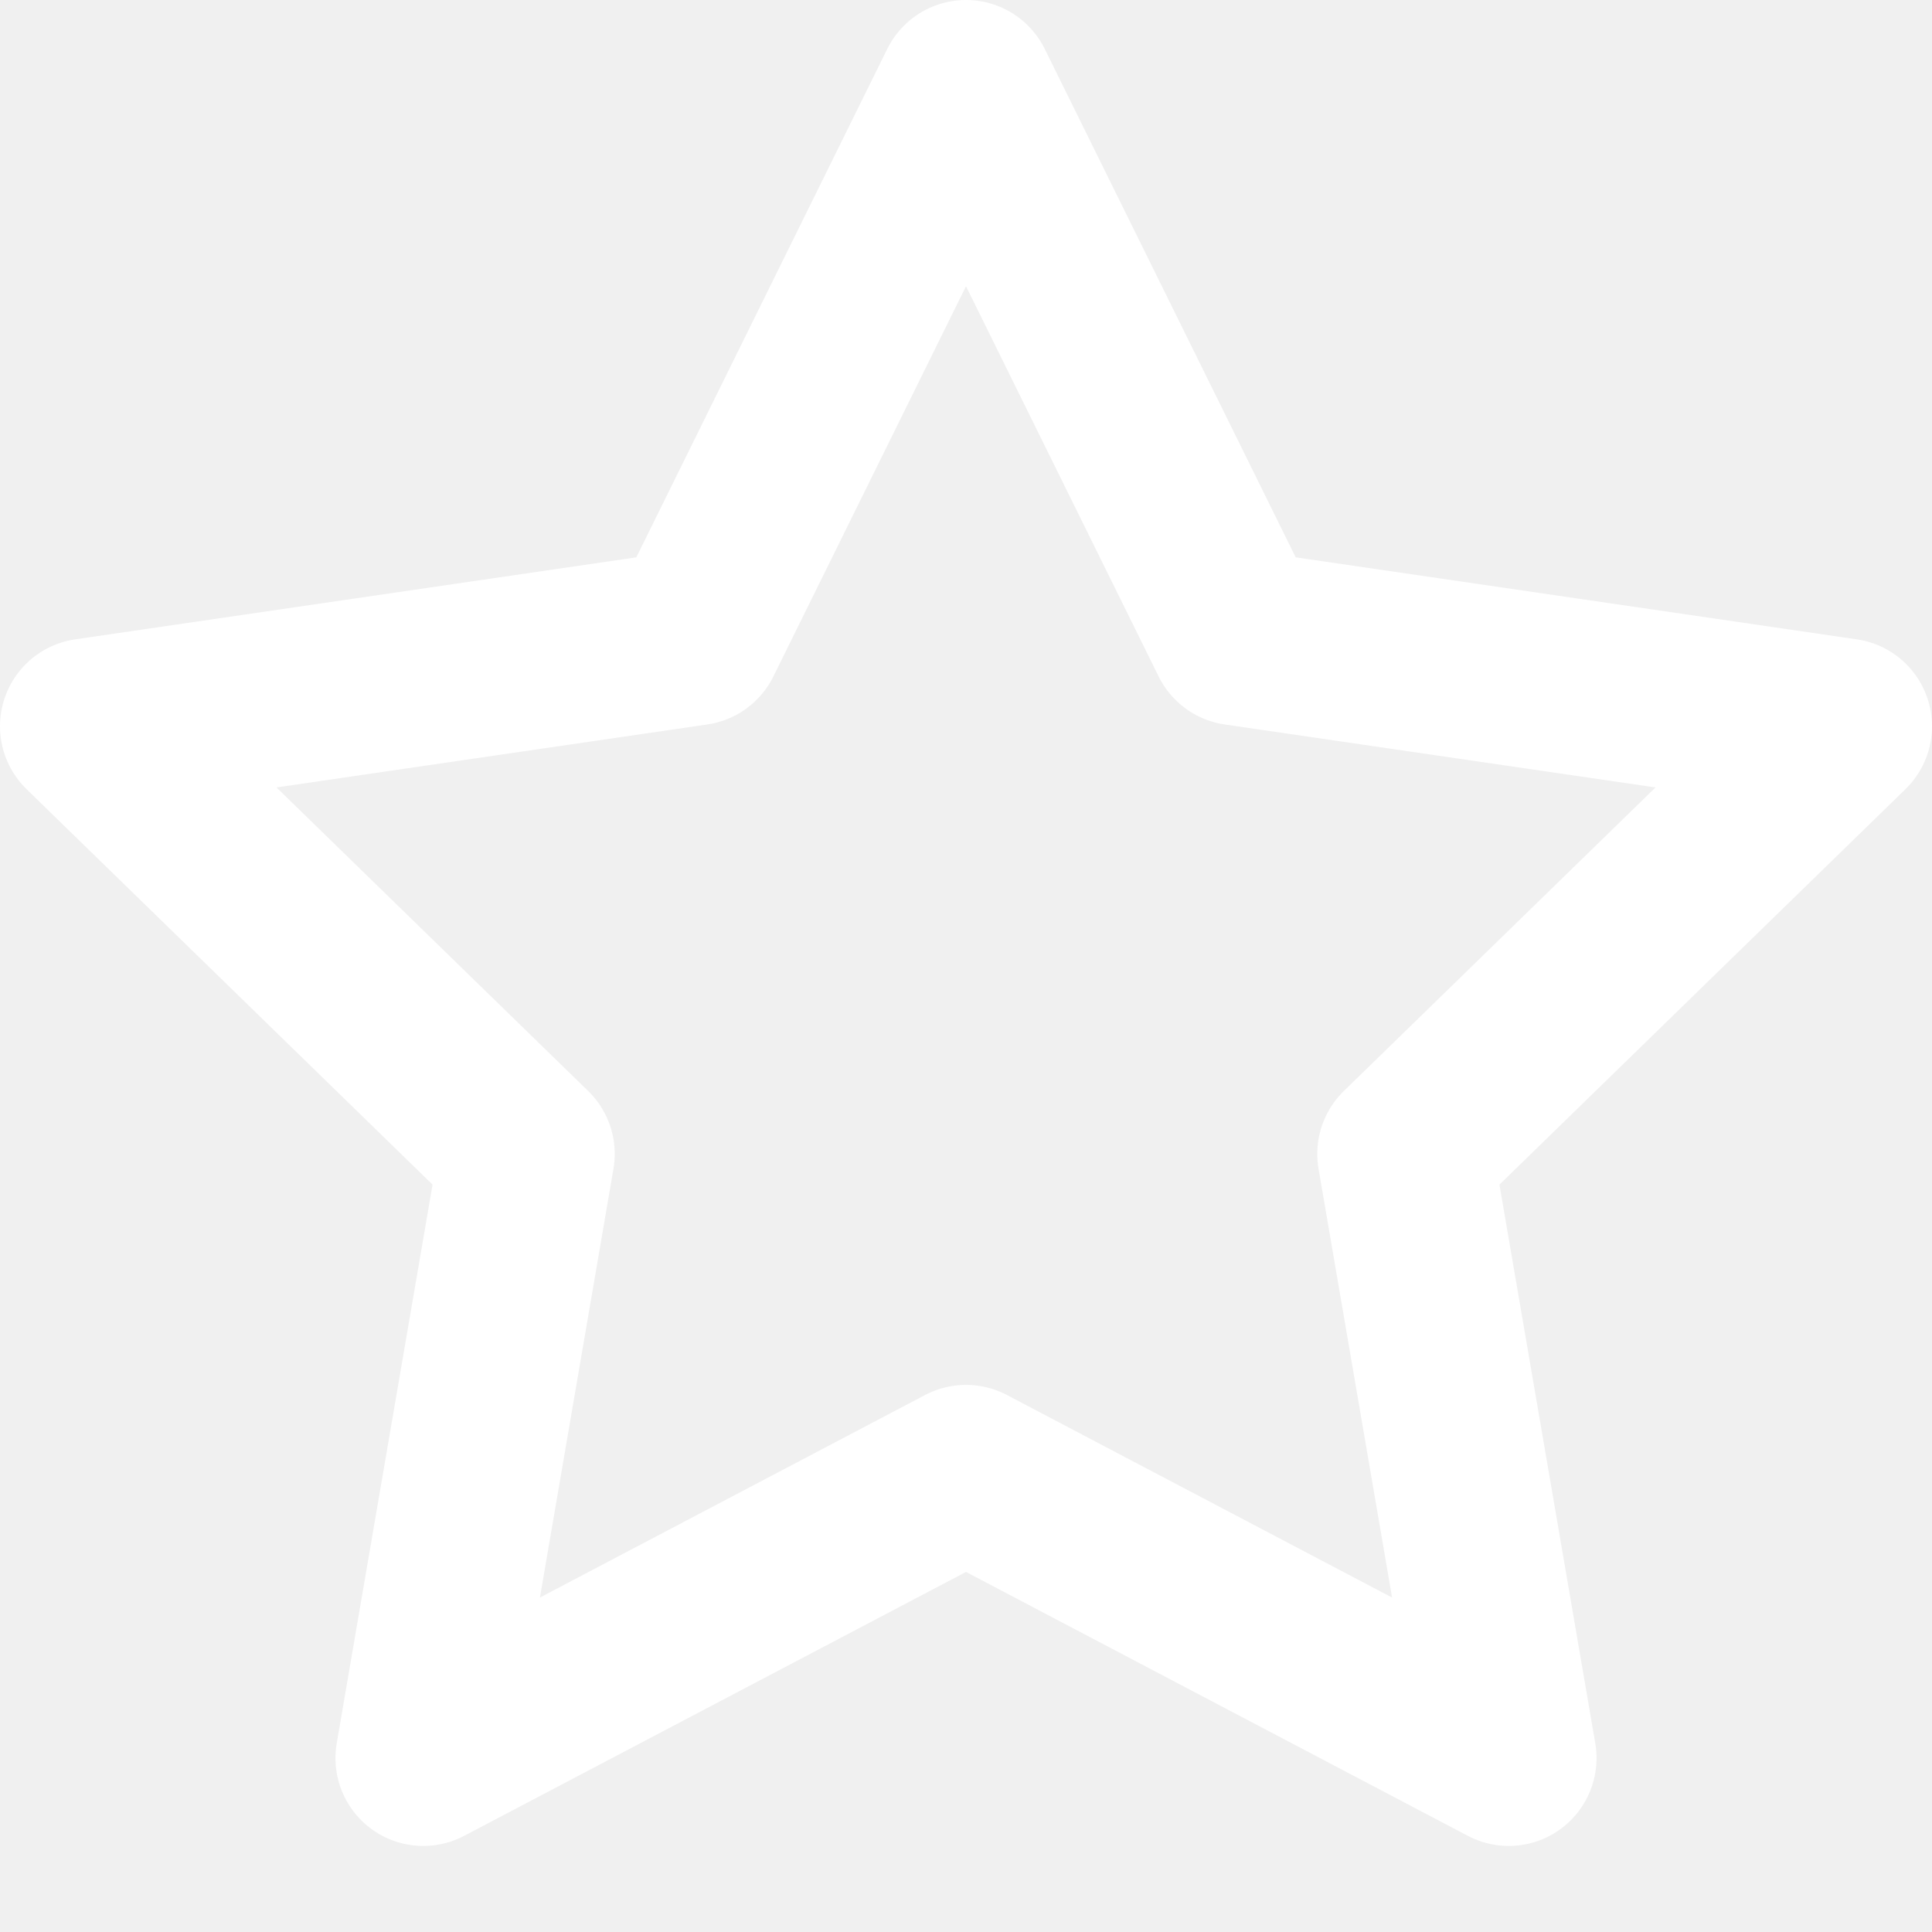
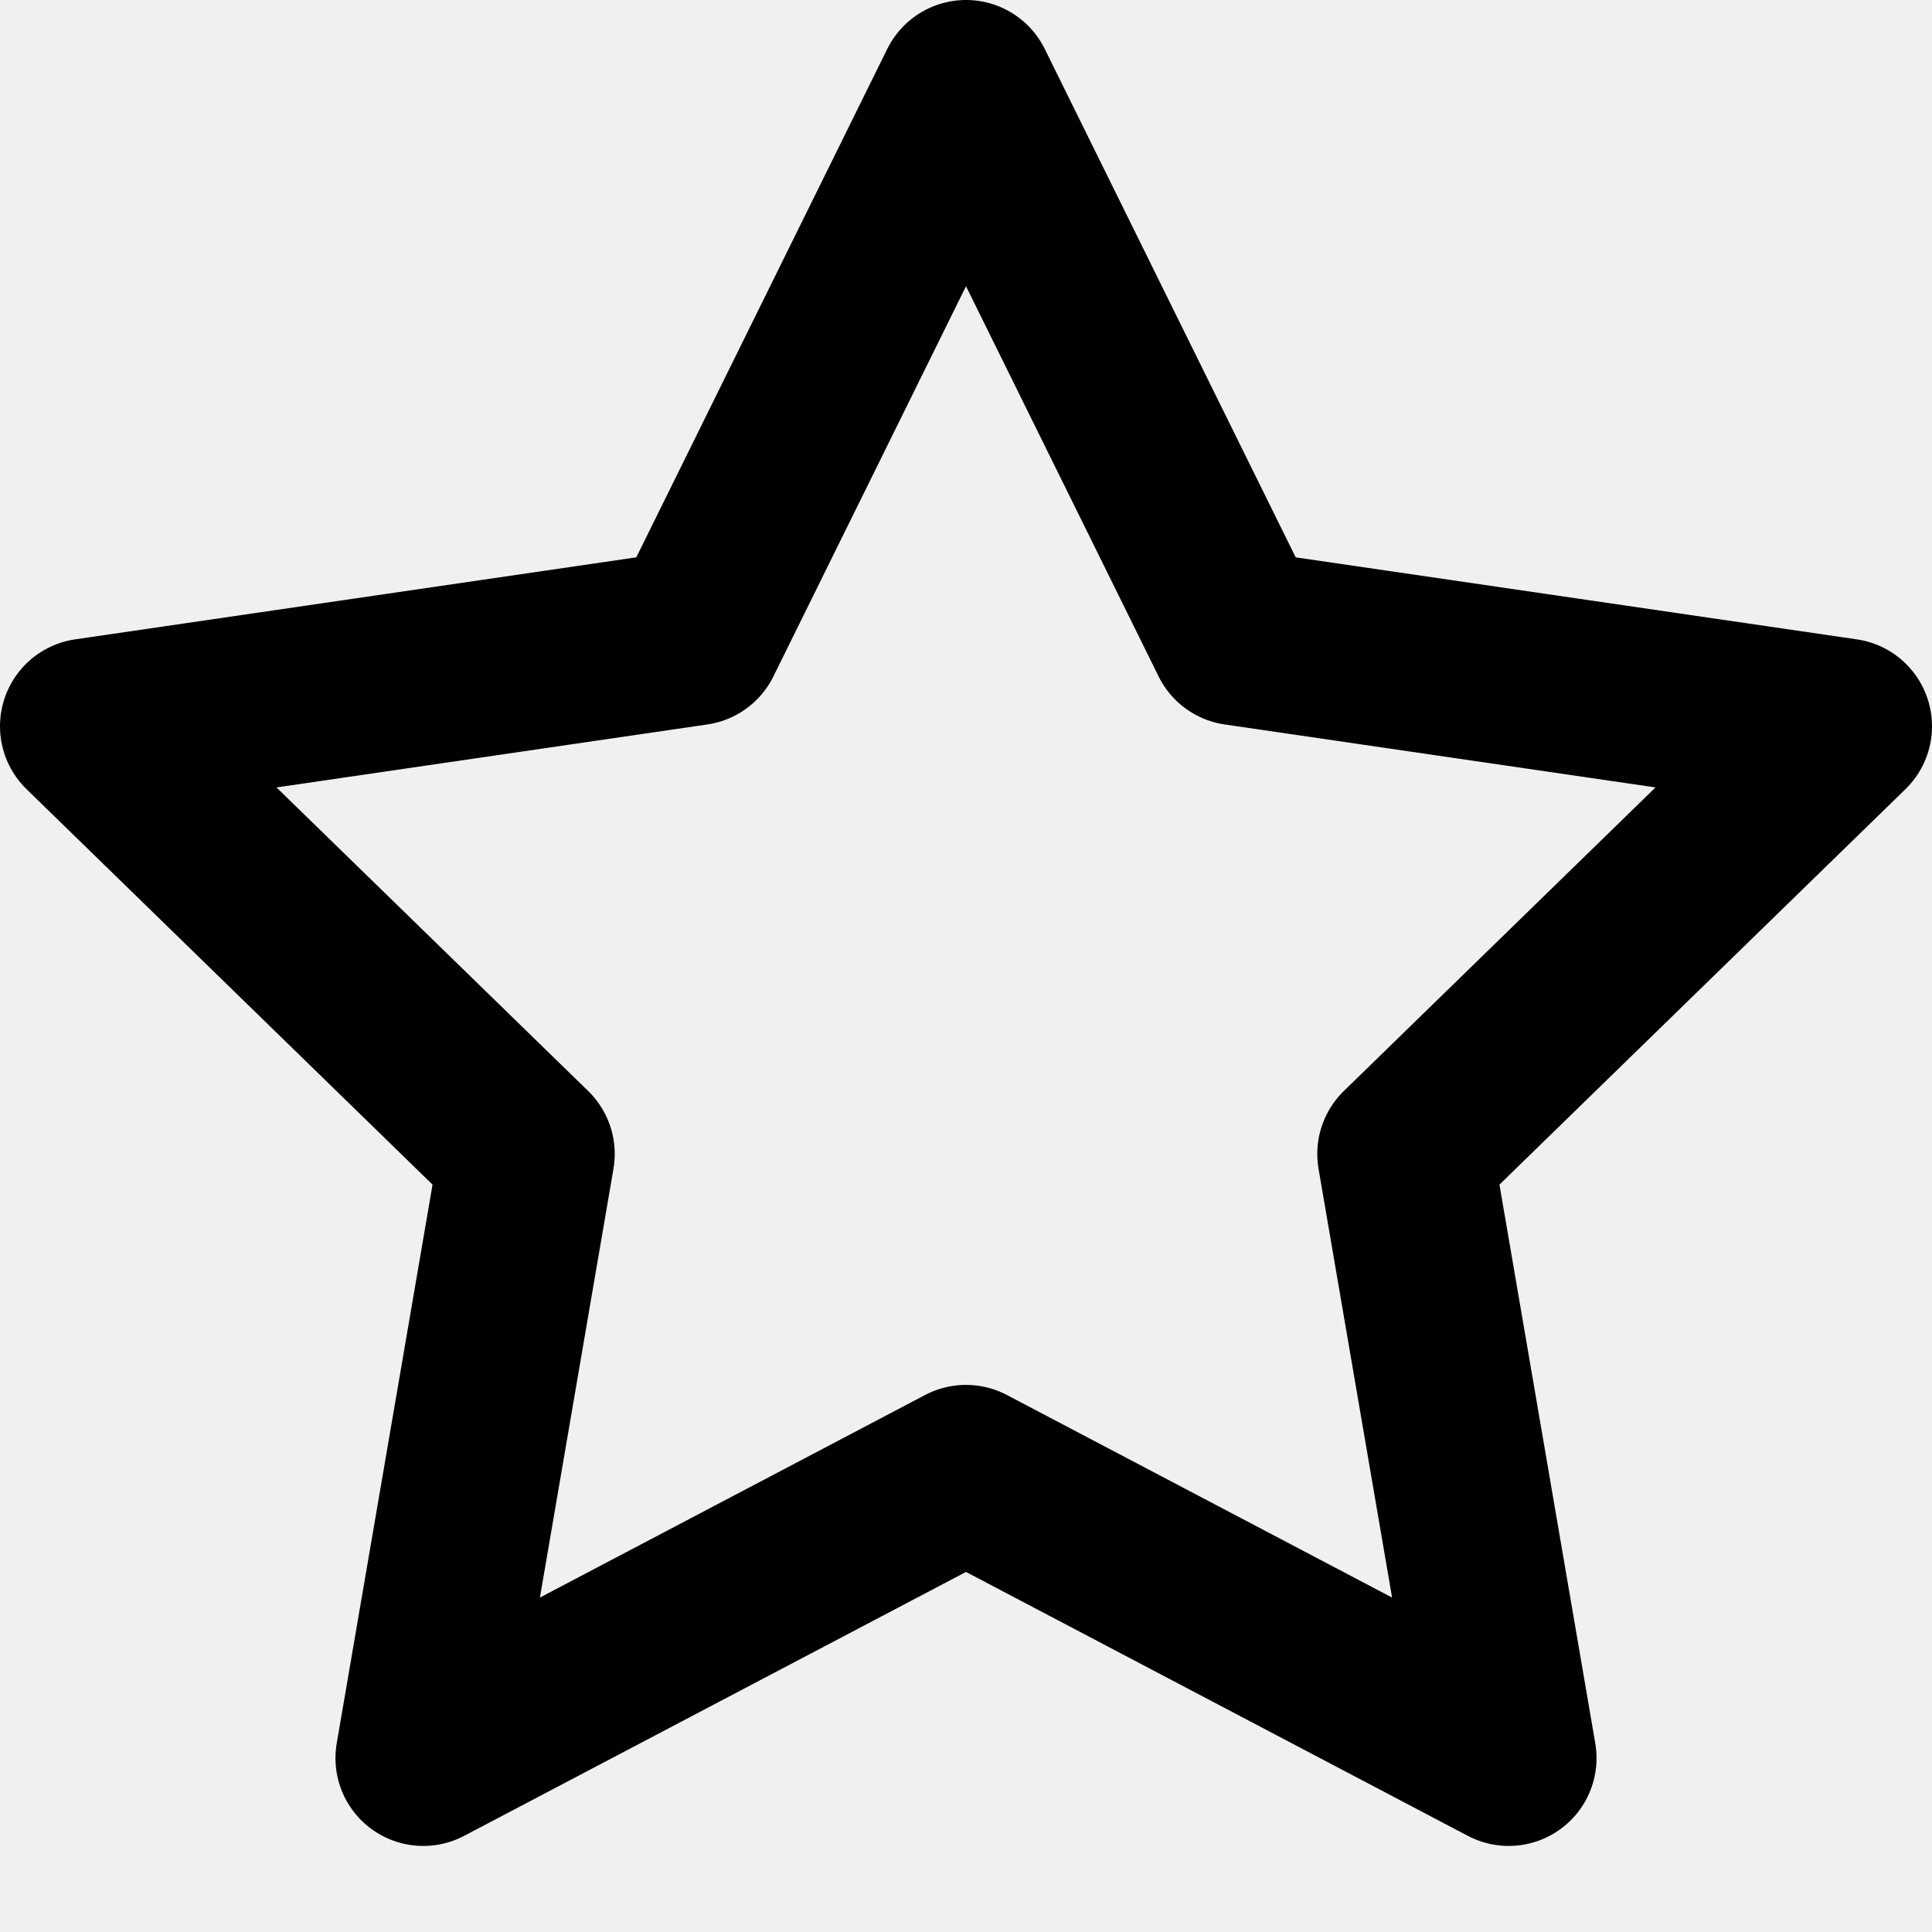
<svg xmlns="http://www.w3.org/2000/svg" width="22" height="22" viewBox="0 0 22 22" fill="none">
-   <path d="M11 1L14.09 7.26L21 8.27L16 13.14L17.18 20.02L11 16.77L4.82 20.02L6 13.14L1 8.27L7.91 7.26L11 1Z" stroke="white" stroke-width="2" stroke-linecap="round" stroke-linejoin="round" />
+   <path d="M11 1L14.09 7.26L21 8.27L16 13.14L17.18 20.02L11 16.77L4.82 20.02L6 13.14L1 8.27L7.91 7.26L11 1Z" stroke="black" stroke-width="2" stroke-linecap="round" stroke-linejoin="round" />
</svg>
